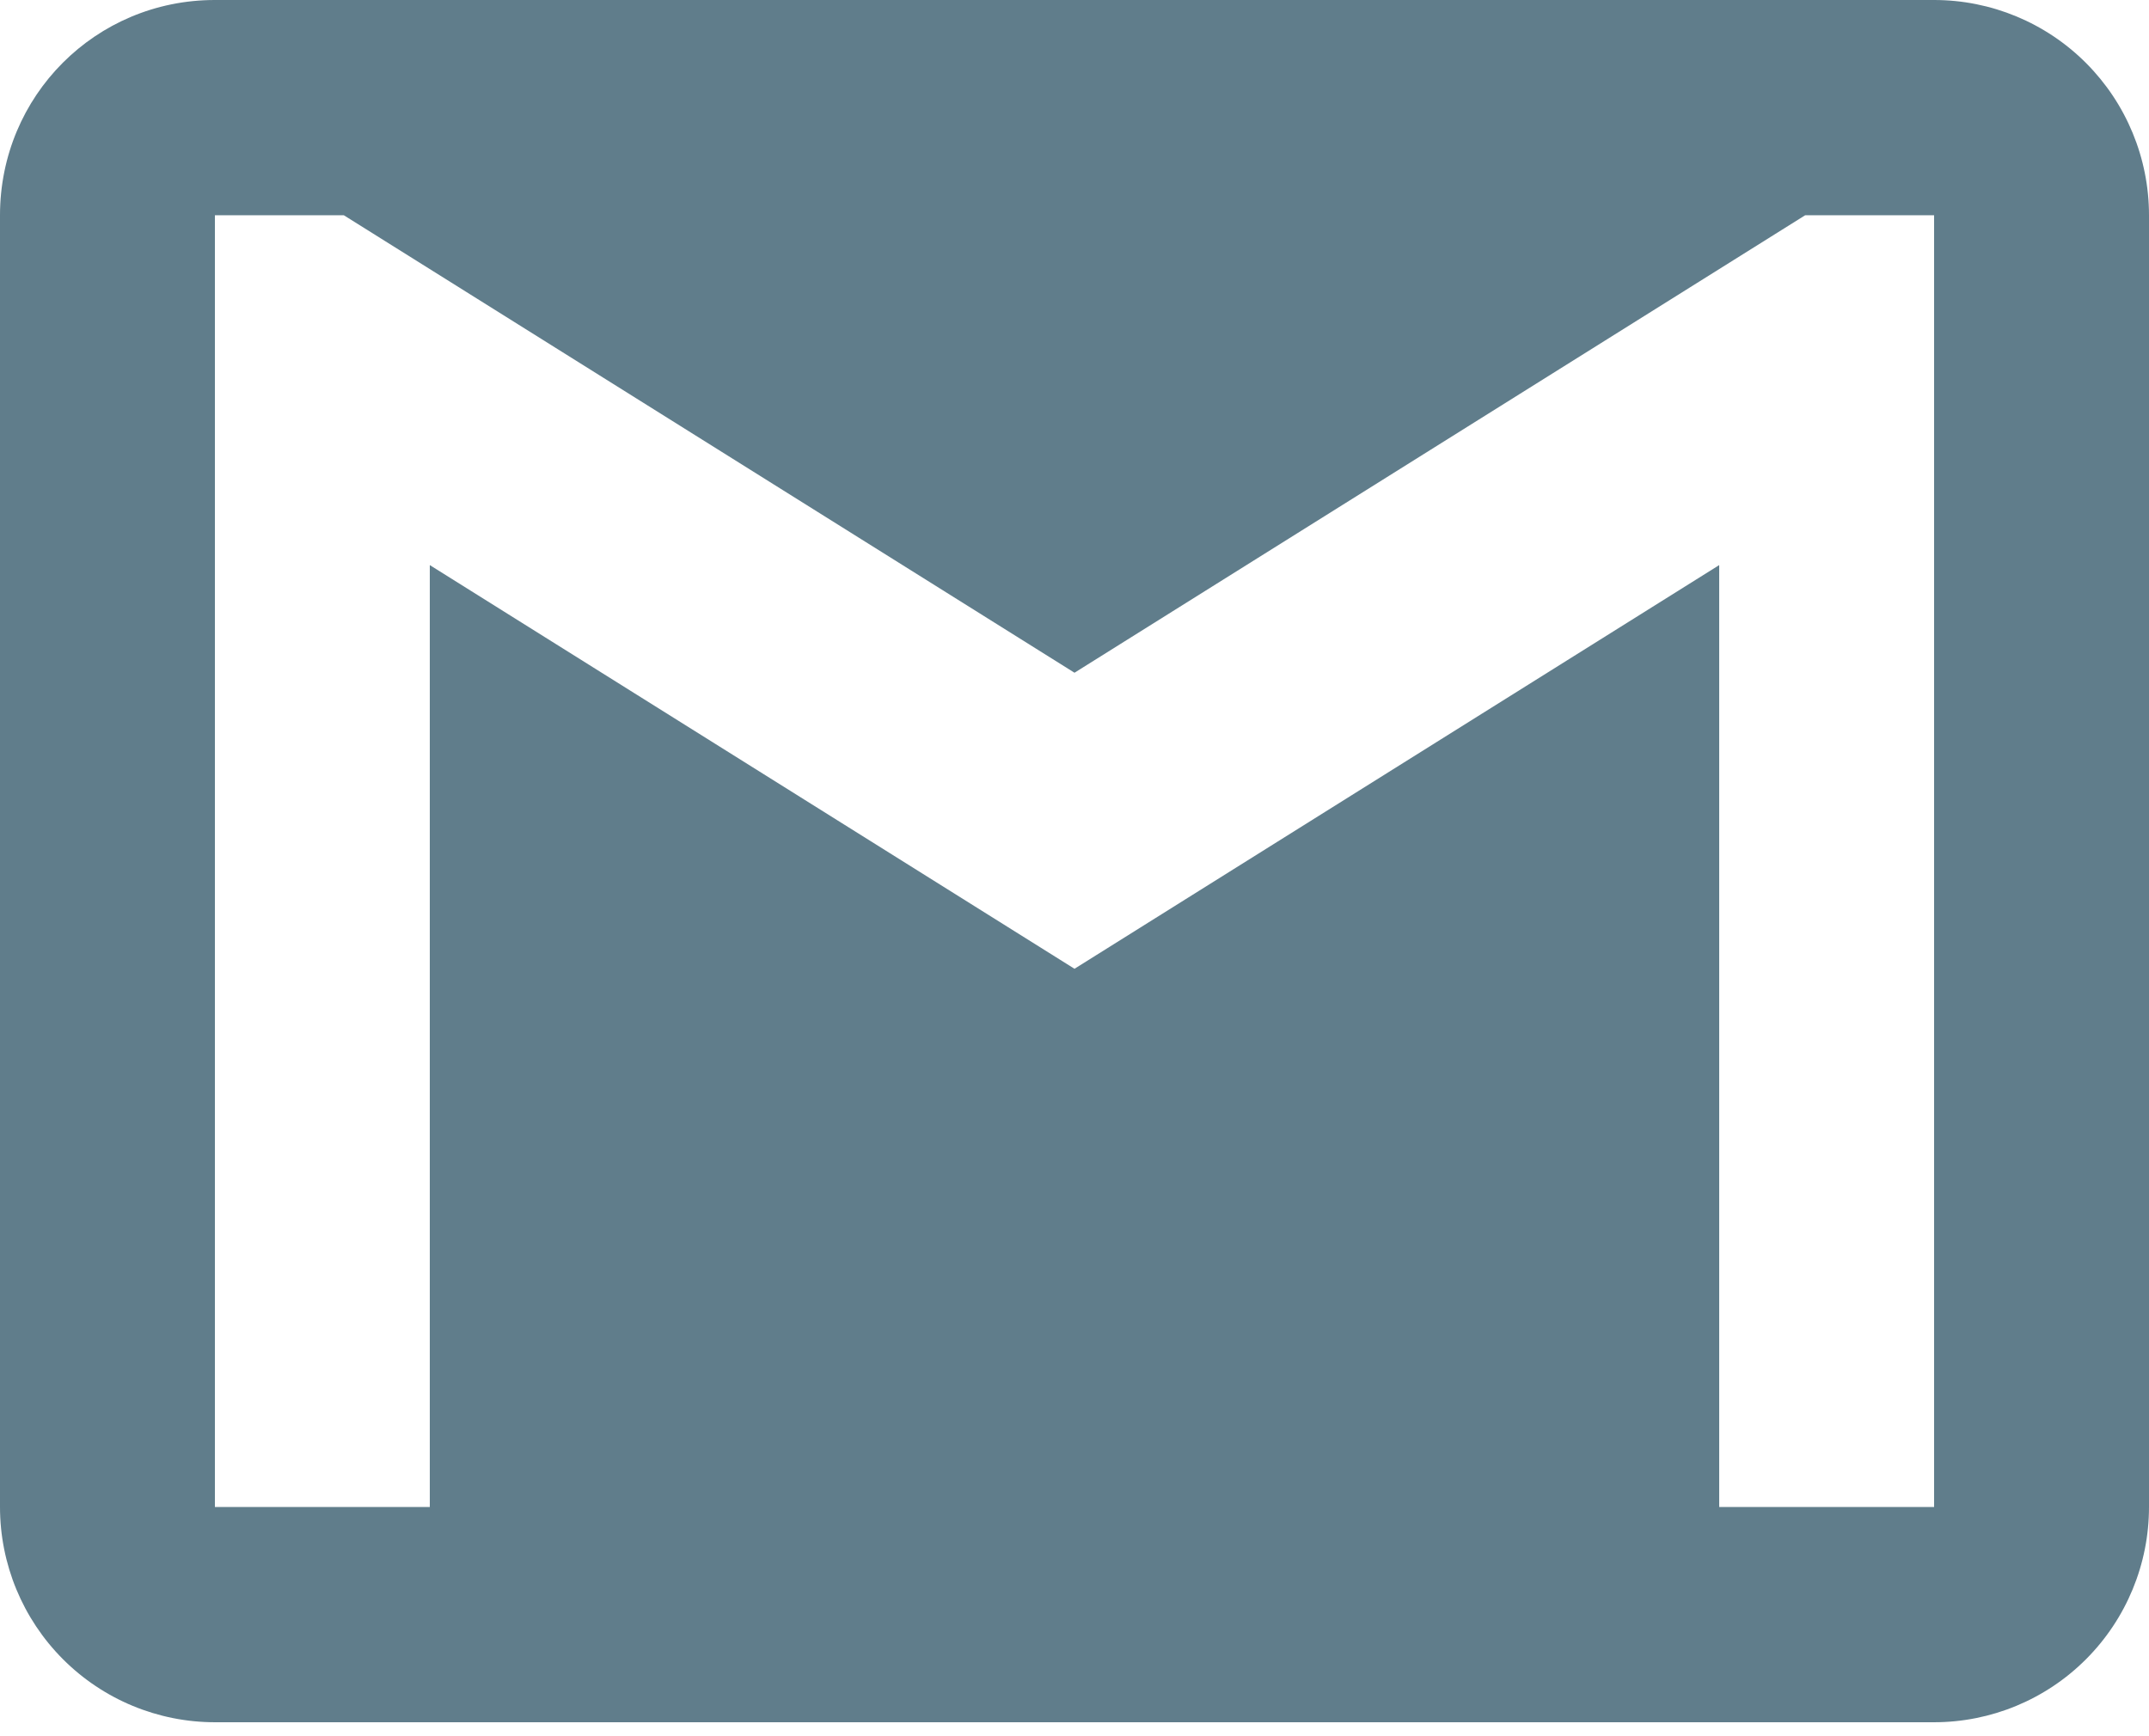
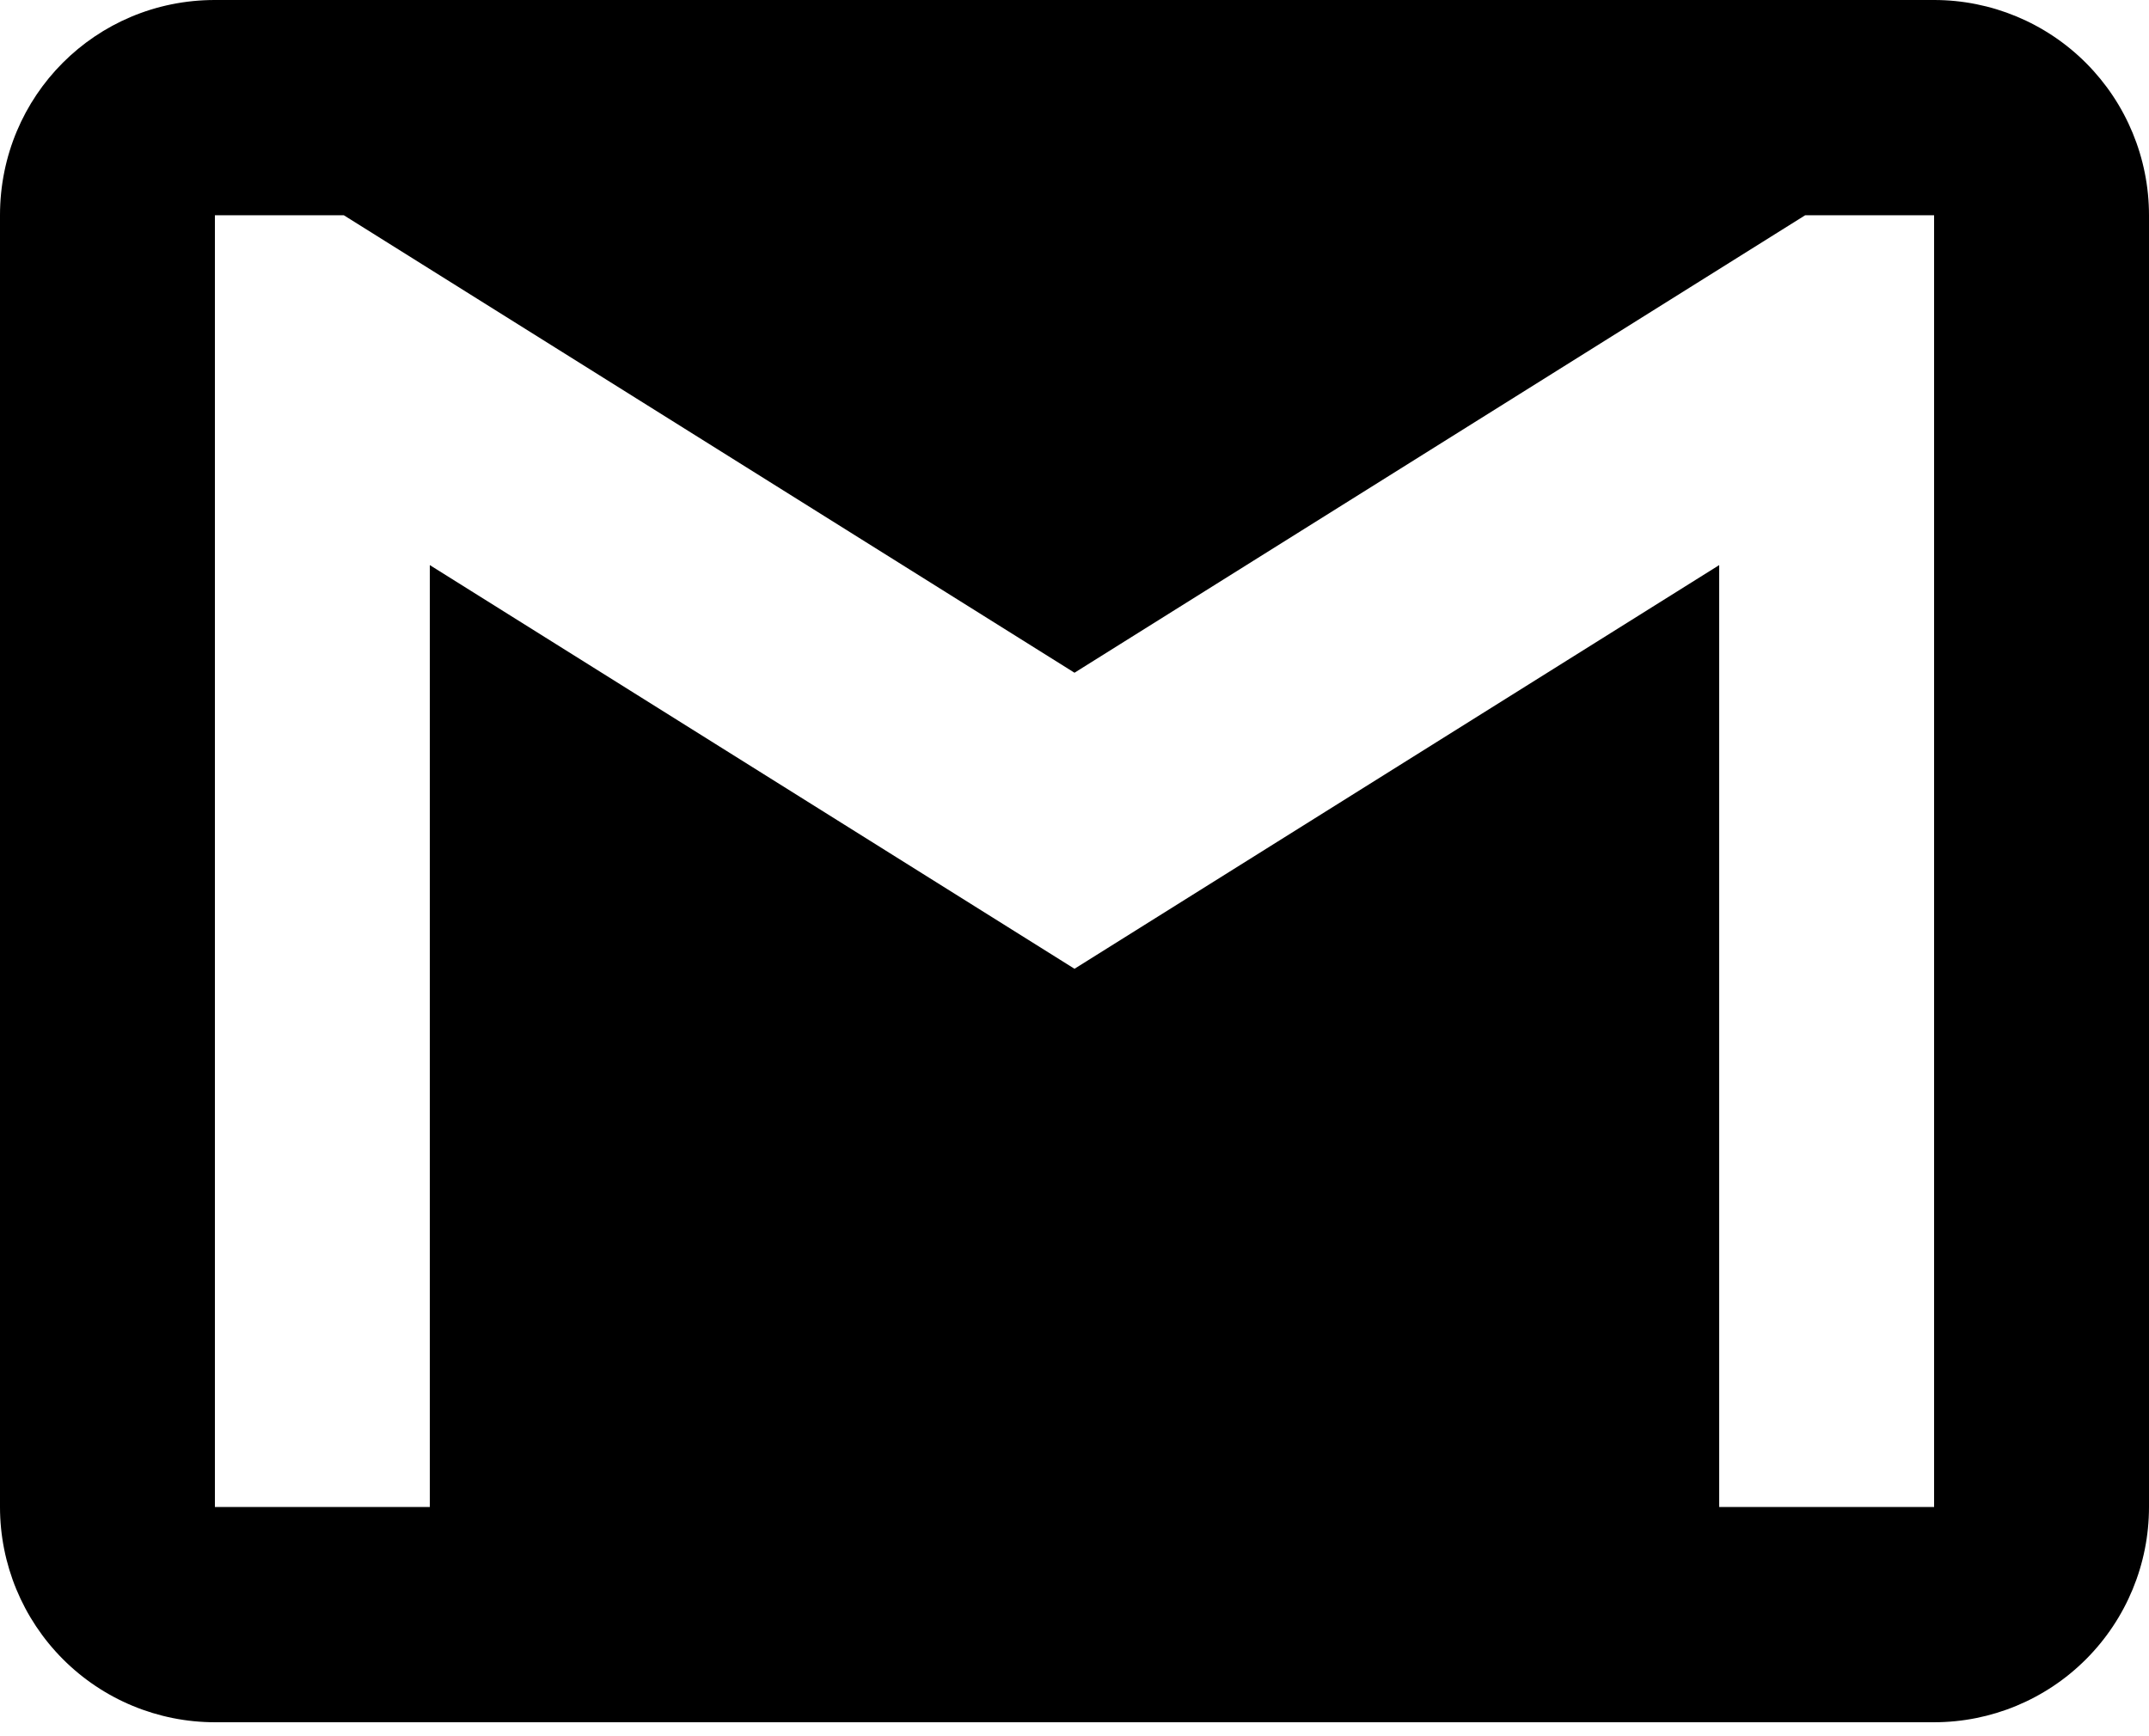
- <svg xmlns="http://www.w3.org/2000/svg" viewBox="0 0 52 42" fill="none">
-   <path d="M46.8 36.473H41.6V13.677L26 23.447L10.4 13.677V36.473H5.2V5.21H8.32L26 16.282L43.68 5.21H46.8M46.8 0H5.2C2.314 0 0 2.319 0 5.21V36.473C0 37.855 0.548 39.18 1.523 40.157C2.498 41.134 3.821 41.683 5.2 41.683H46.8C48.179 41.683 49.502 41.134 50.477 40.157C51.452 39.18 52 37.855 52 36.473V5.21C52 3.829 51.452 2.503 50.477 1.526C49.502 0.549 48.179 0 46.8 0Z" fill="#607D8B" />
+ <svg xmlns="http://www.w3.org/2000/svg" viewBox="0 0 52 42" fill="black">
+   <path d="M46.8 36.473H41.6V13.677L26 23.447L10.4 13.677V36.473H5.2V5.21H8.32L26 16.282L43.68 5.21H46.8M46.8 0H5.2C2.314 0 0 2.319 0 5.21V36.473C0 37.855 0.548 39.18 1.523 40.157C2.498 41.134 3.821 41.683 5.2 41.683H46.8C48.179 41.683 49.502 41.134 50.477 40.157C51.452 39.18 52 37.855 52 36.473V5.21C52 3.829 51.452 2.503 50.477 1.526C49.502 0.549 48.179 0 46.8 0Z" />
</svg>
